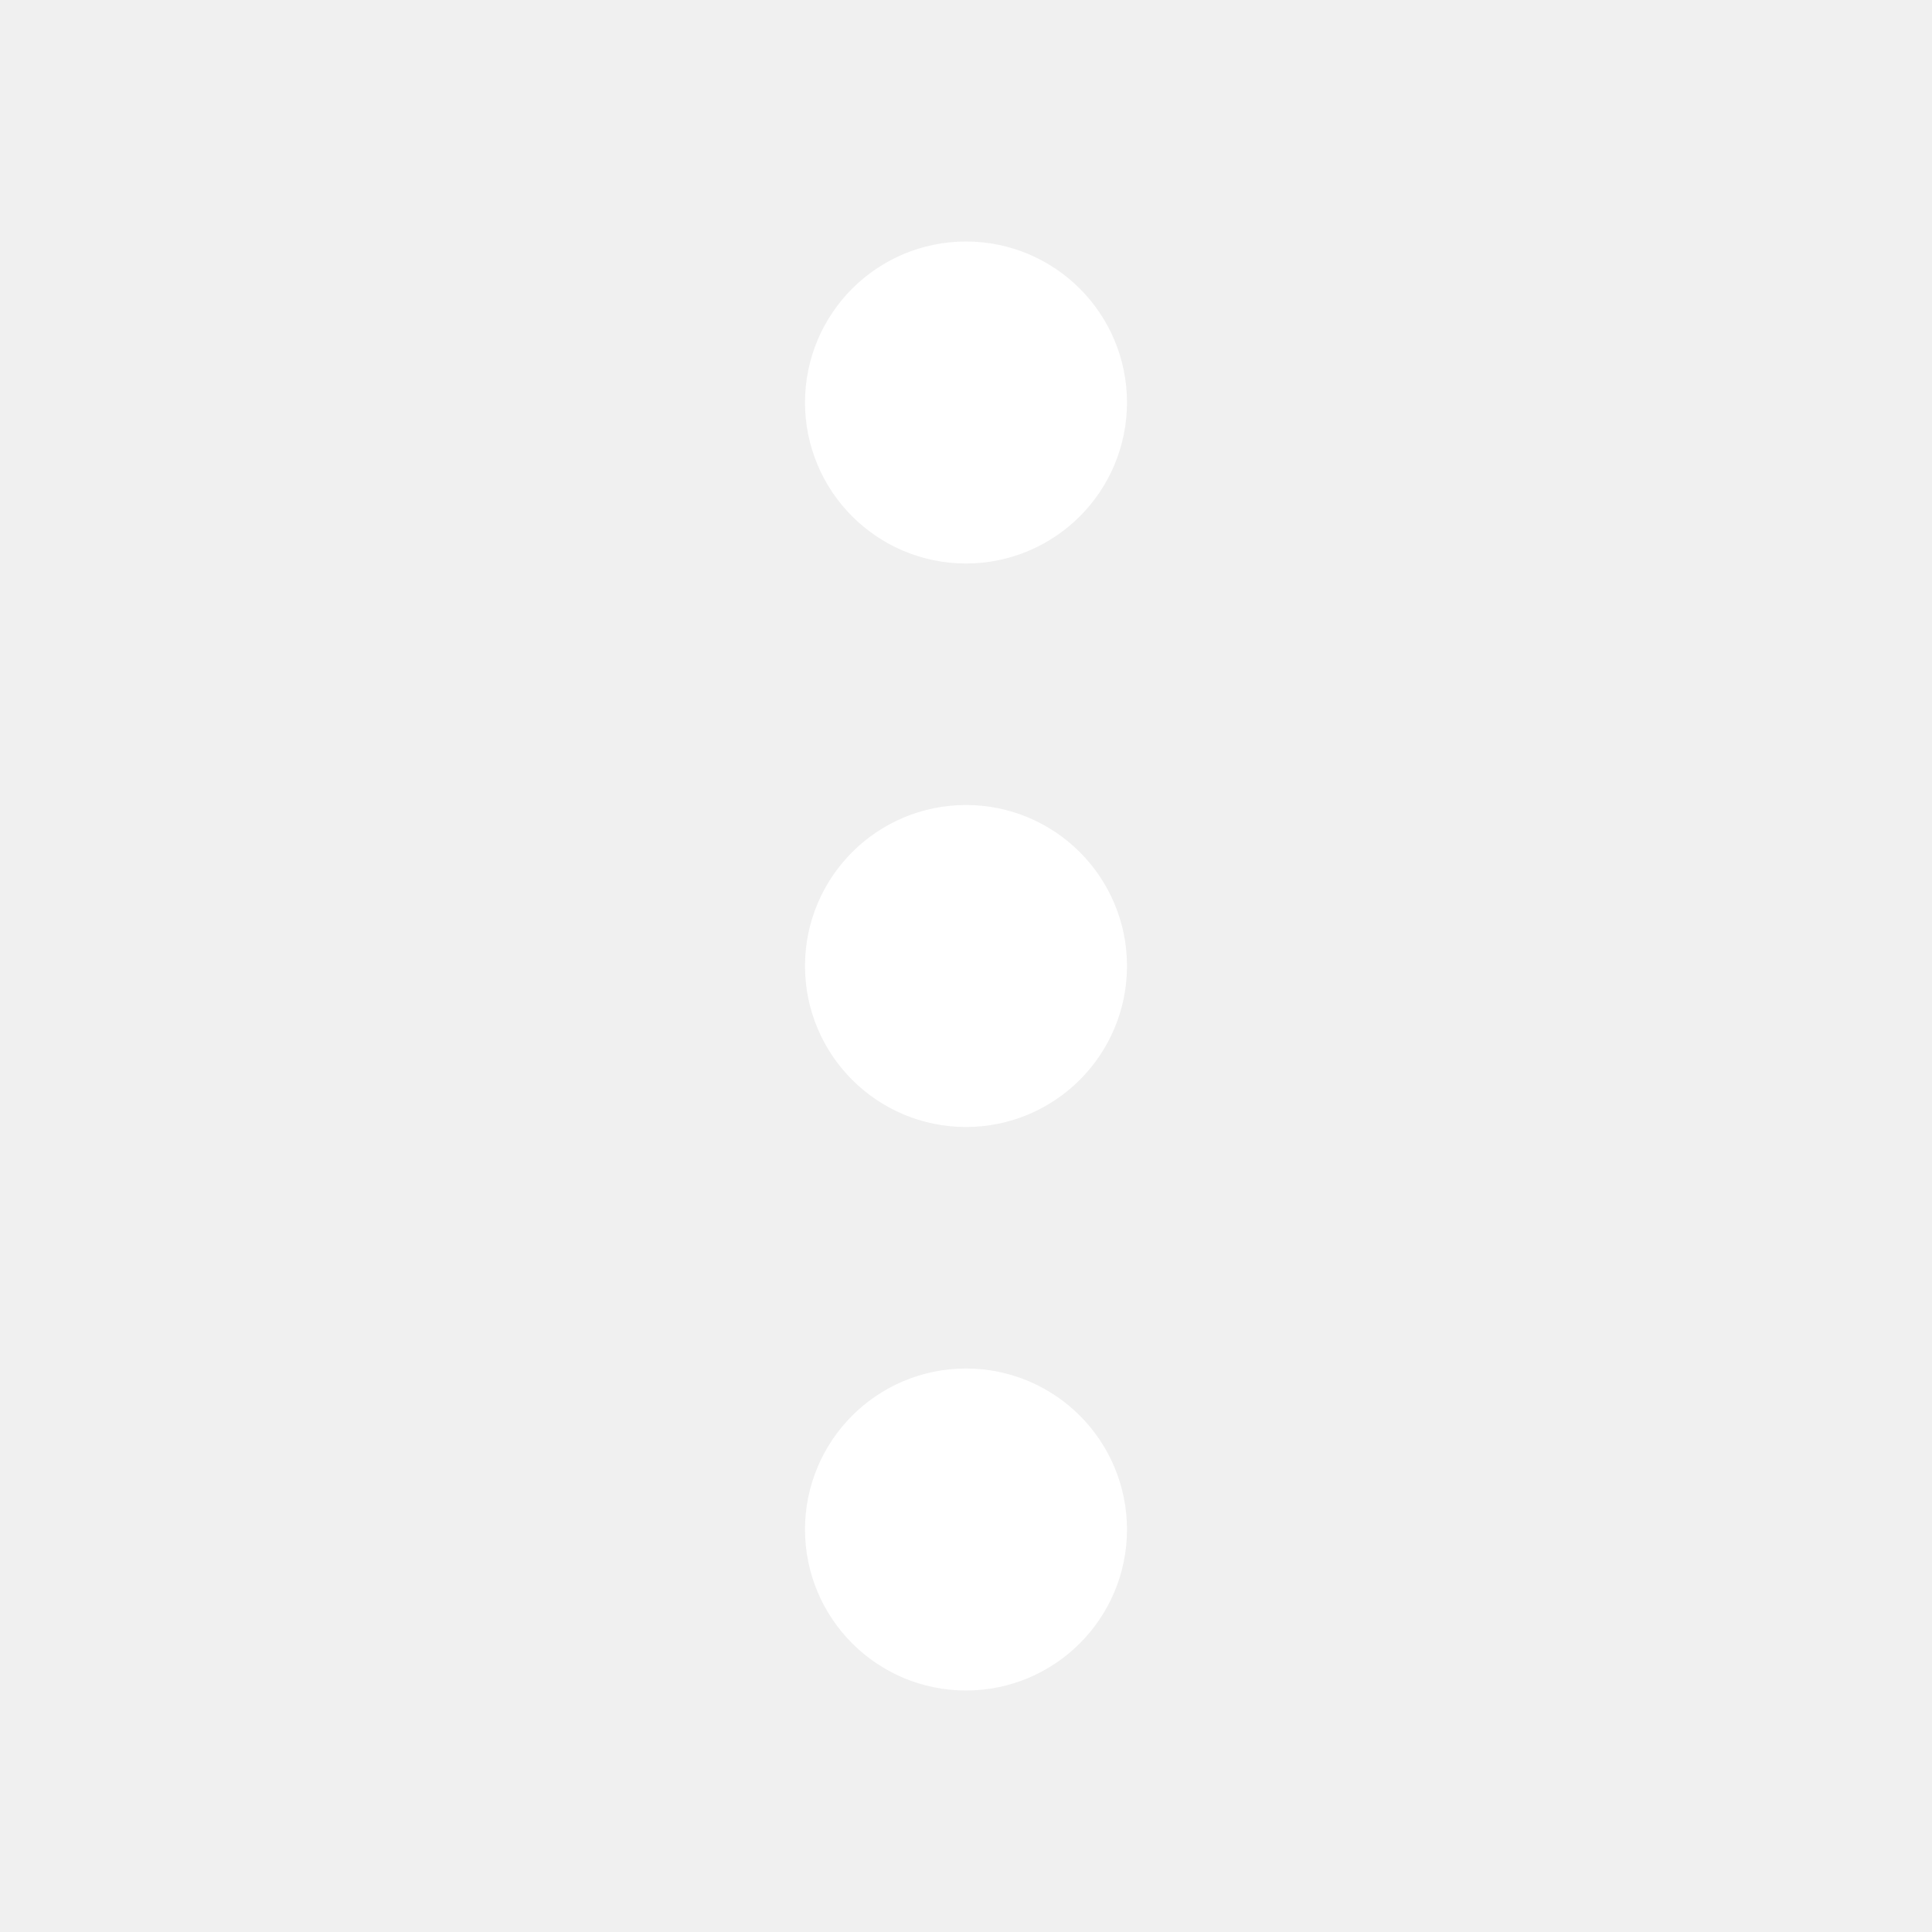
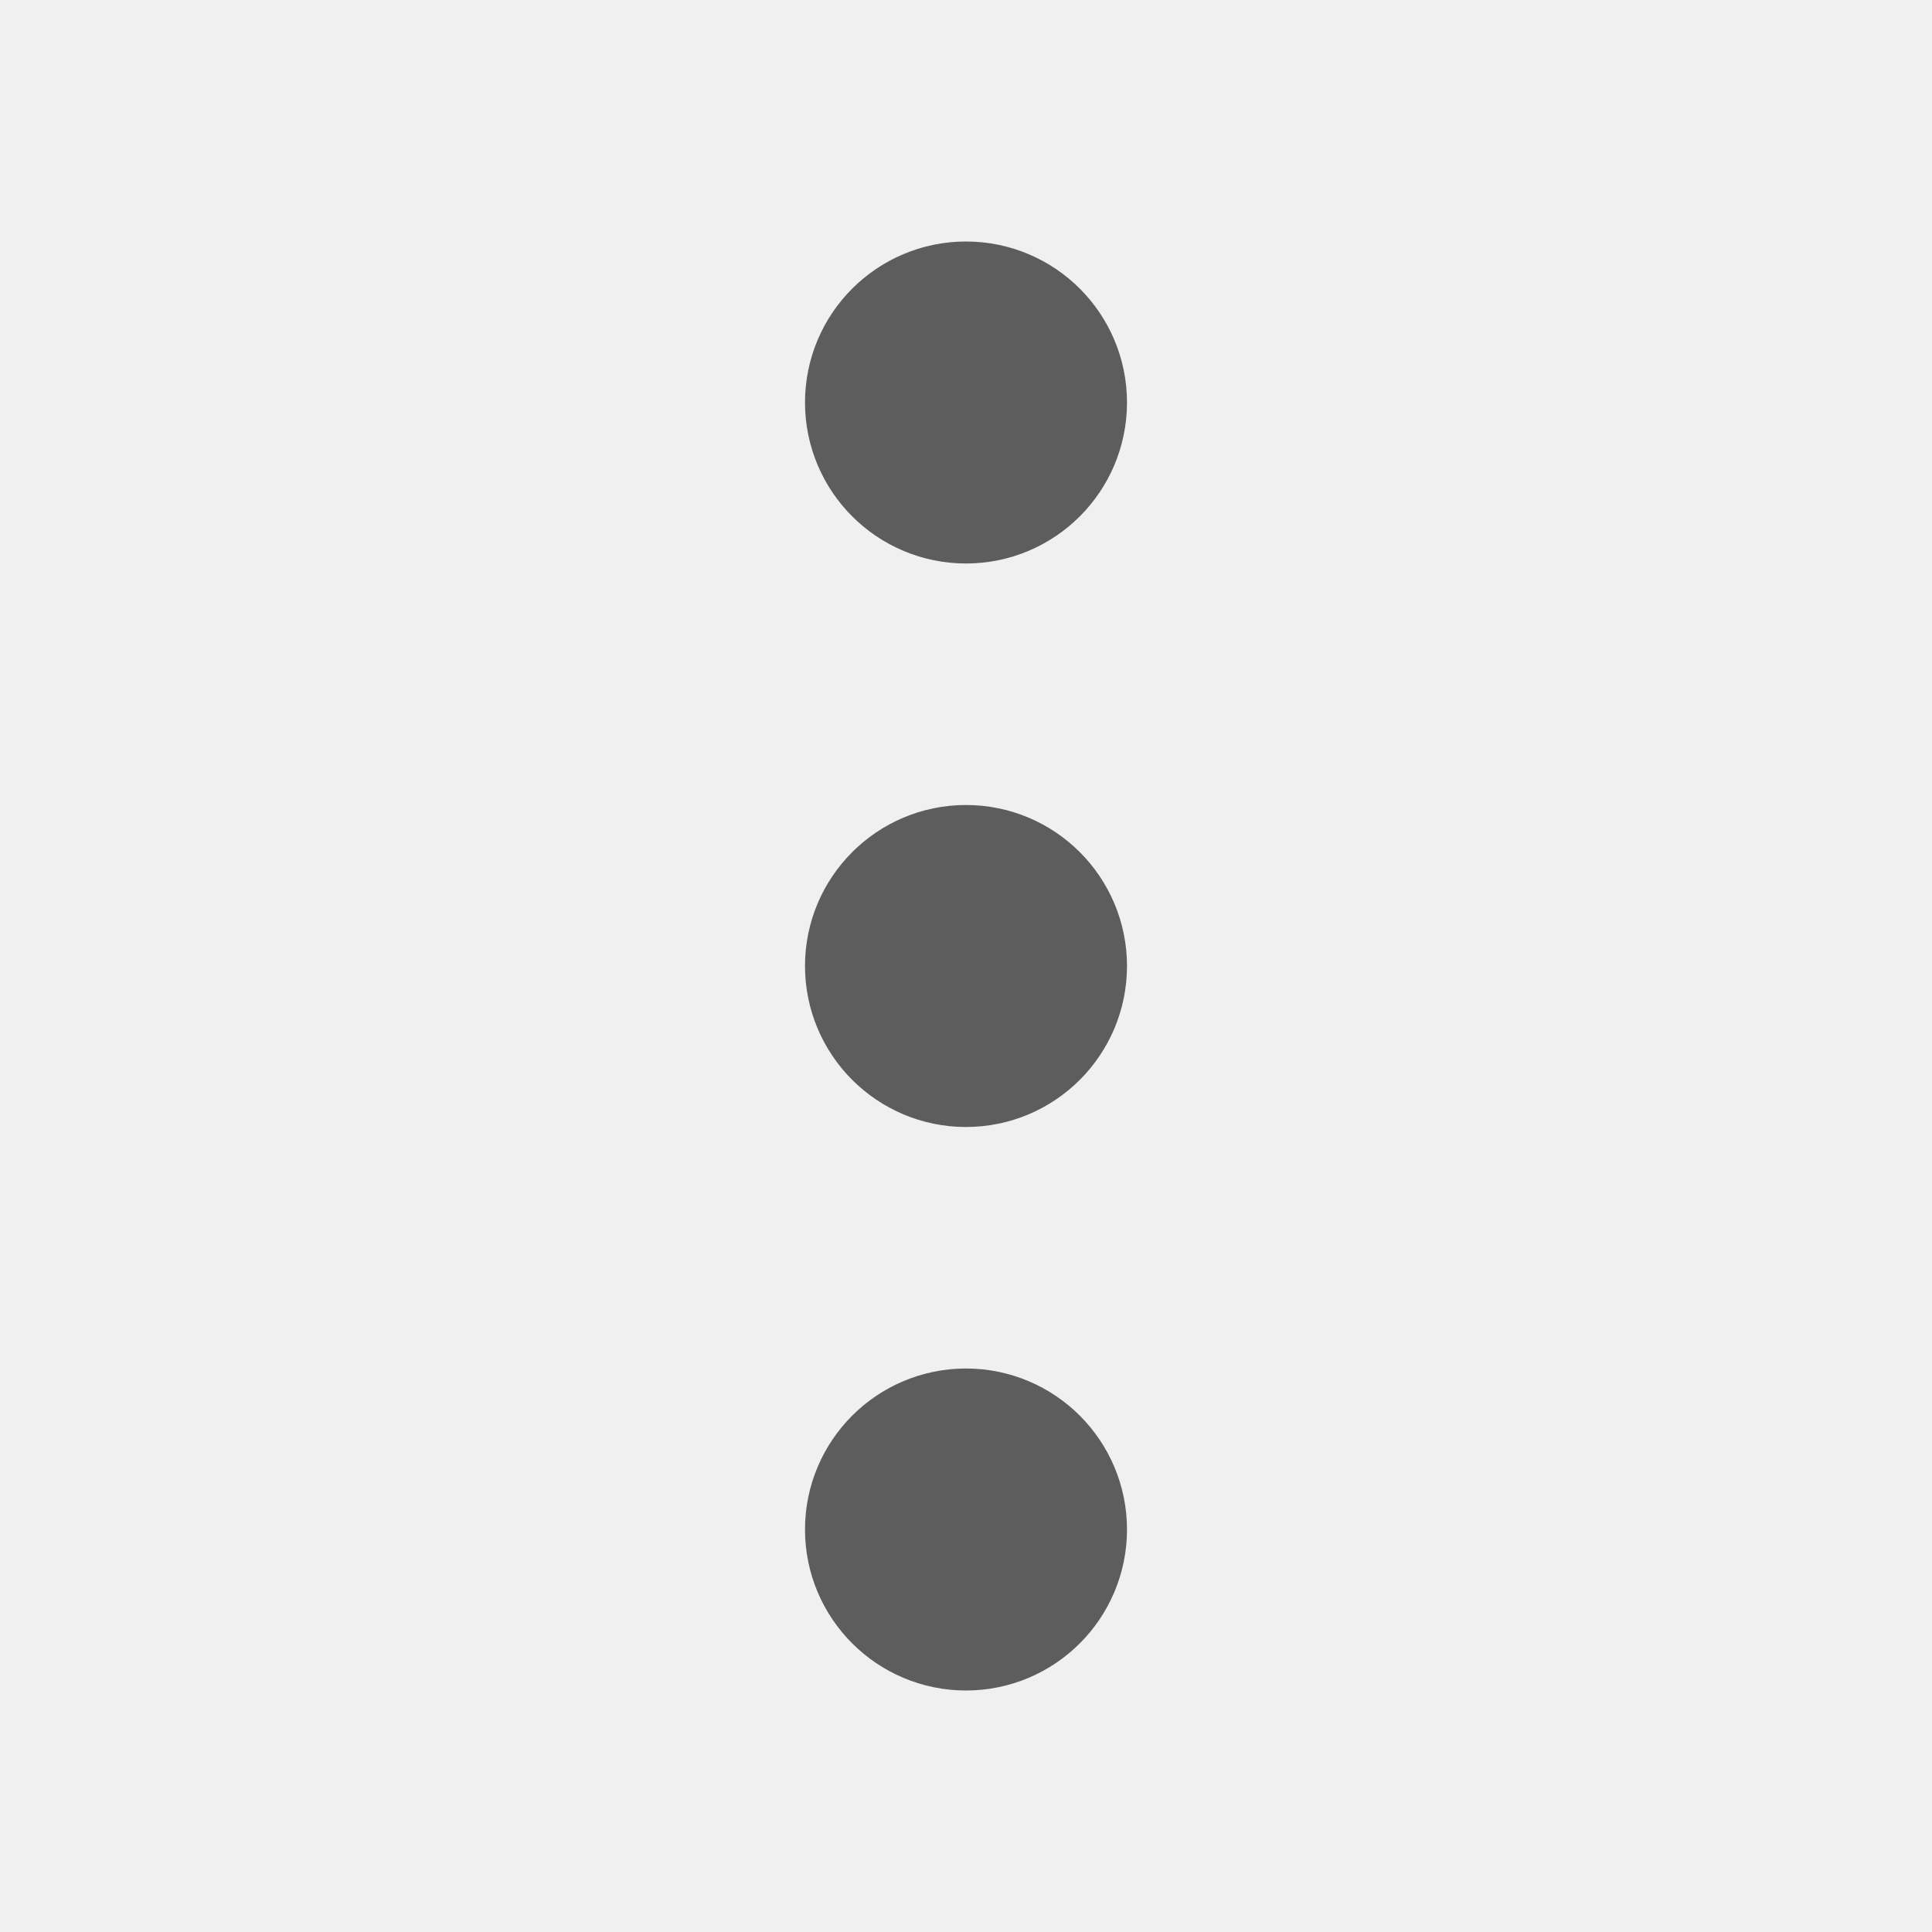
<svg xmlns="http://www.w3.org/2000/svg" width="20px" height="20px" viewBox="0 0 24 24" fill="none">
-   <path d="M13 5C13 4.448 12.552 4 12 4C11.448 4 11 4.448 11 5C11 5.552 11.448 6 12 6C12.552 6 13 5.552 13 5Z" stroke="#ffffff" stroke-width="2" stroke-linecap="round" stroke-linejoin="round" />
-   <path d="M13 12C13 11.448 12.552 11 12 11C11.448 11 11 11.448 11 12C11 12.552 11.448 13 12 13C12.552 13 13 12.552 13 12Z" stroke="#ffffff" stroke-width="2" stroke-linecap="round" stroke-linejoin="round" />
-   <path d="M13 19C13 18.448 12.552 18 12 18C11.448 18 11 18.448 11 19C11 19.552 11.448 20 12 20C12.552 20 13 19.552 13 19Z" stroke="#ffffff" stroke-width="2" stroke-linecap="round" stroke-linejoin="round" />
+   <path d="M13 5C13 4.448 12.552 4 12 4C11.448 4 11 4.448 11 5C11 5.552 11.448 6 12 6C12.552 6 13 5.552 13 5Z" stroke="#5d5d5d" stroke-width="2" stroke-linecap="round" stroke-linejoin="round" />
+   <path d="M13 12C13 11.448 12.552 11 12 11C11.448 11 11 11.448 11 12C11 12.552 11.448 13 12 13C12.552 13 13 12.552 13 12Z" stroke="#5d5d5d" stroke-width="2" stroke-linecap="round" stroke-linejoin="round" />
+   <path d="M13 19C13 18.448 12.552 18 12 18C11.448 18 11 18.448 11 19C11 19.552 11.448 20 12 20C12.552 20 13 19.552 13 19Z" stroke="#5d5d5d" stroke-width="2" stroke-linecap="round" stroke-linejoin="round" />
</svg>
